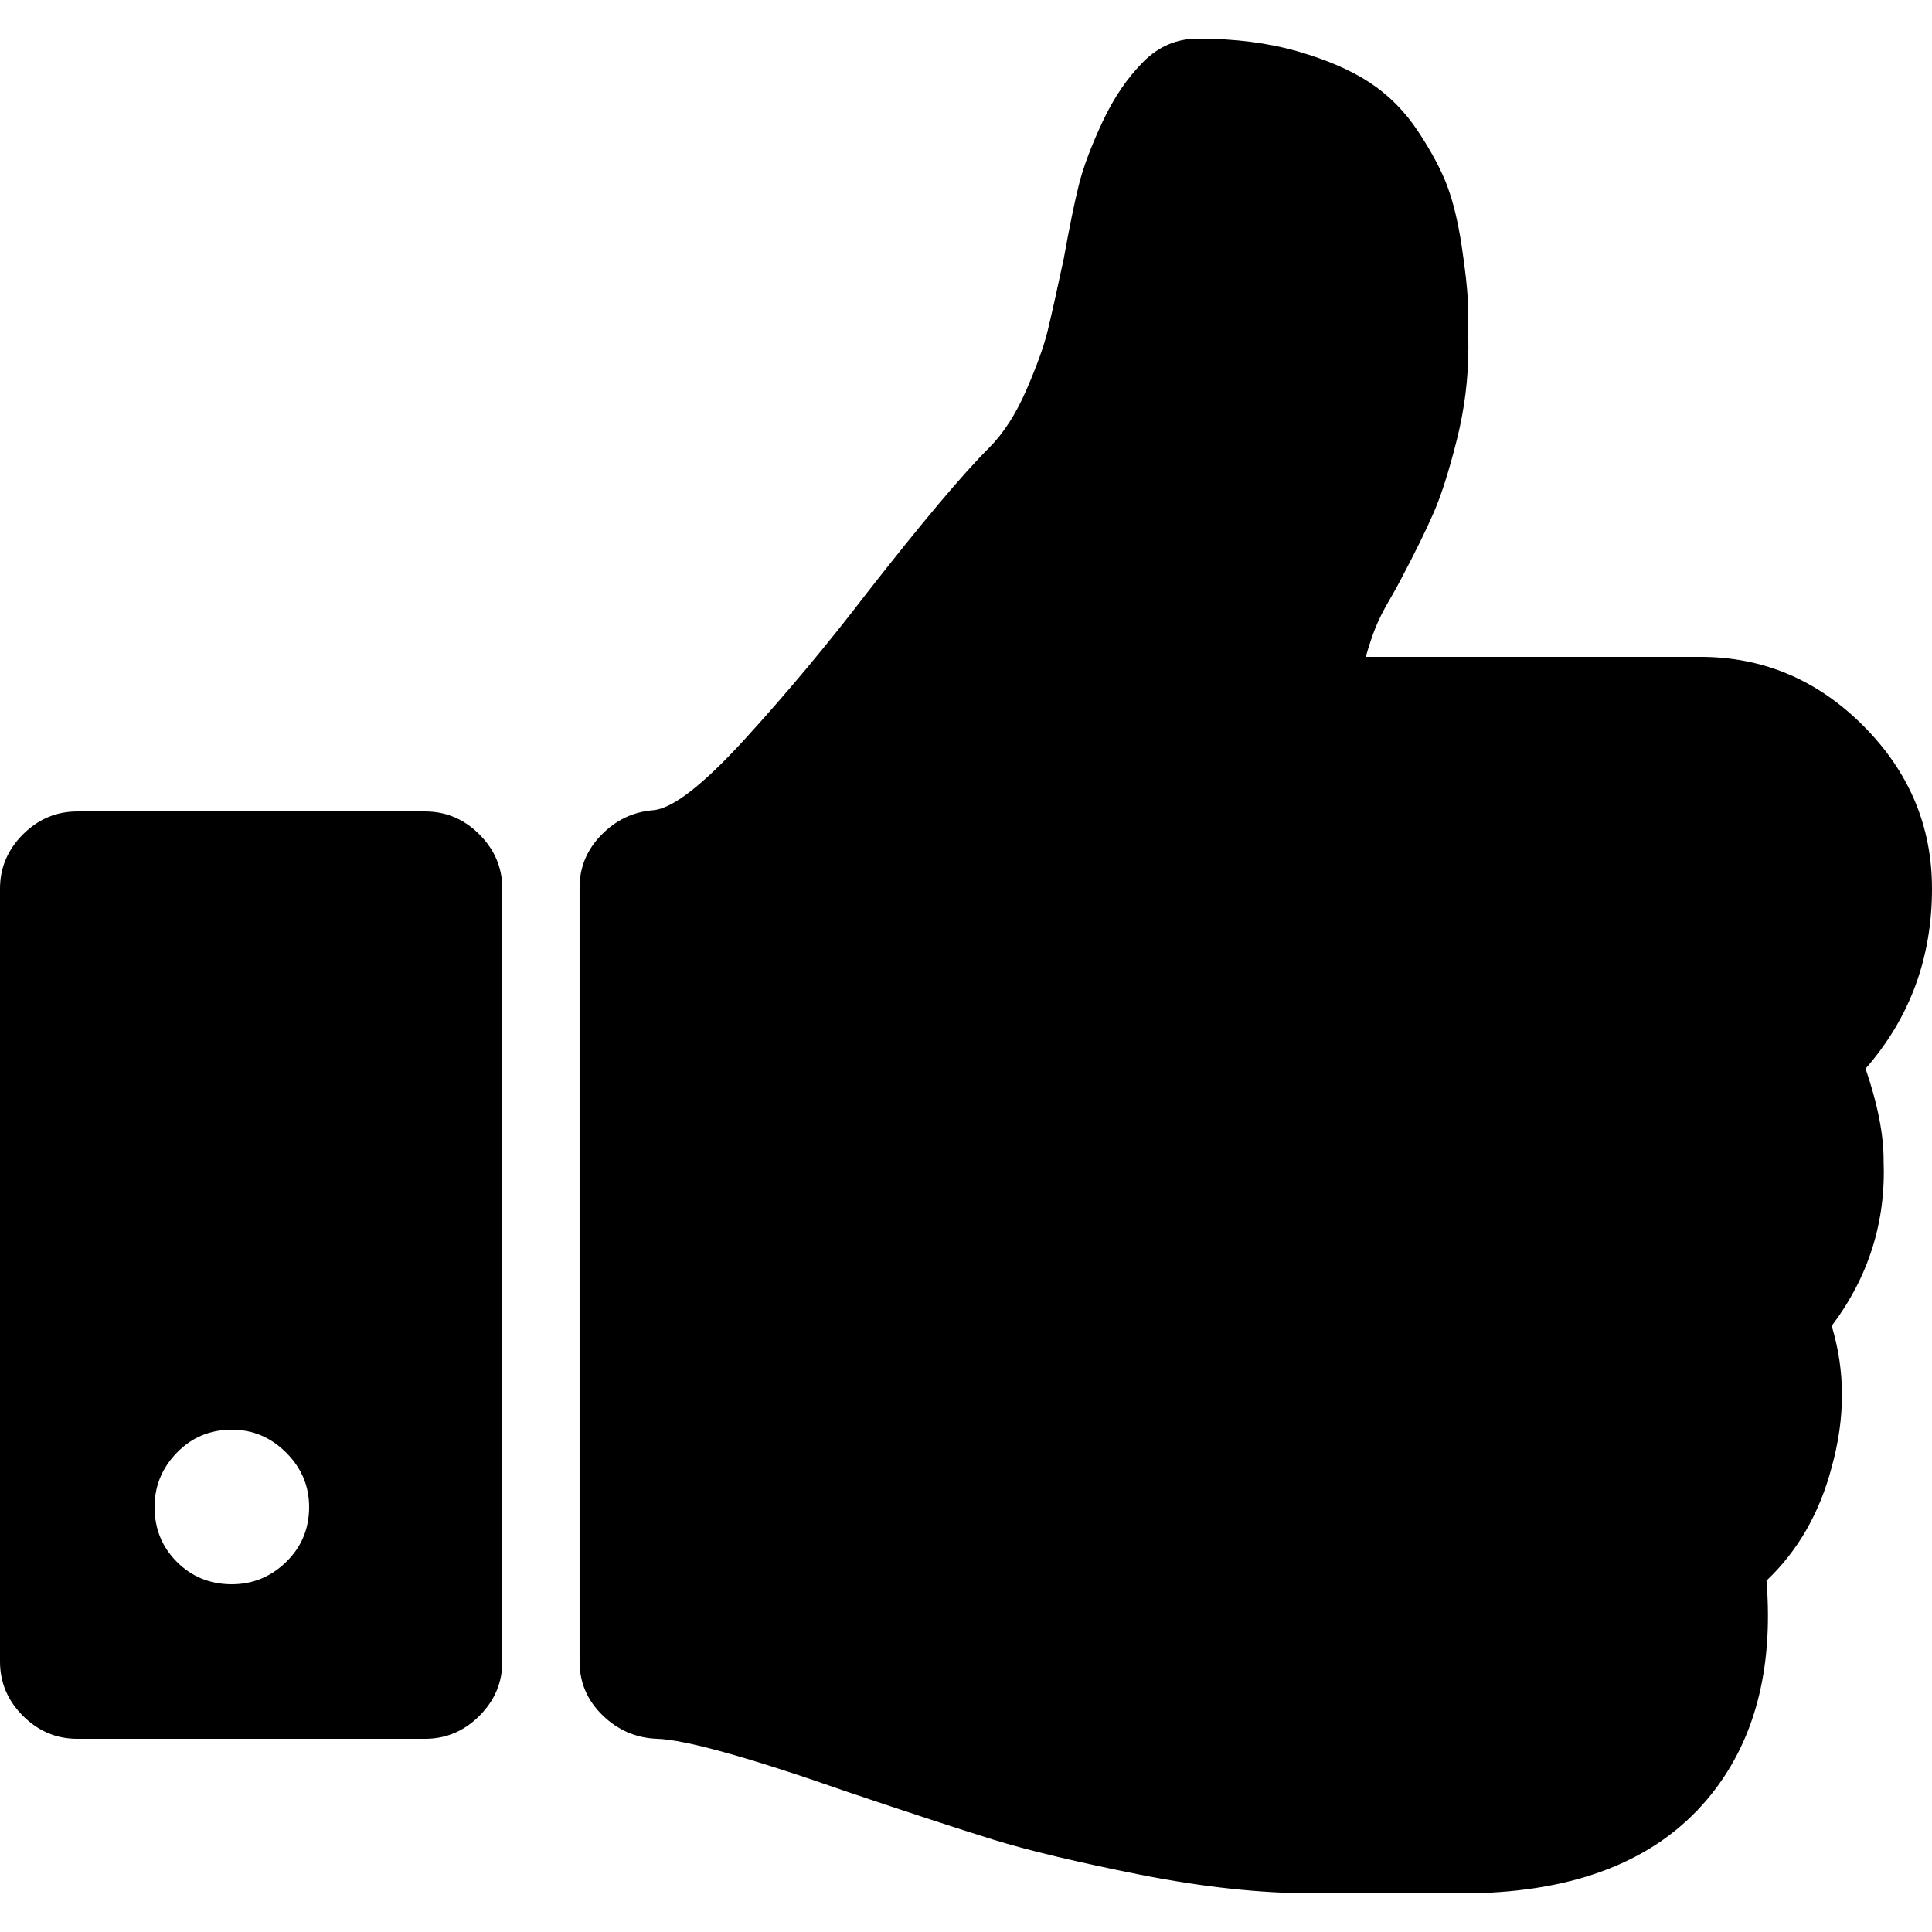
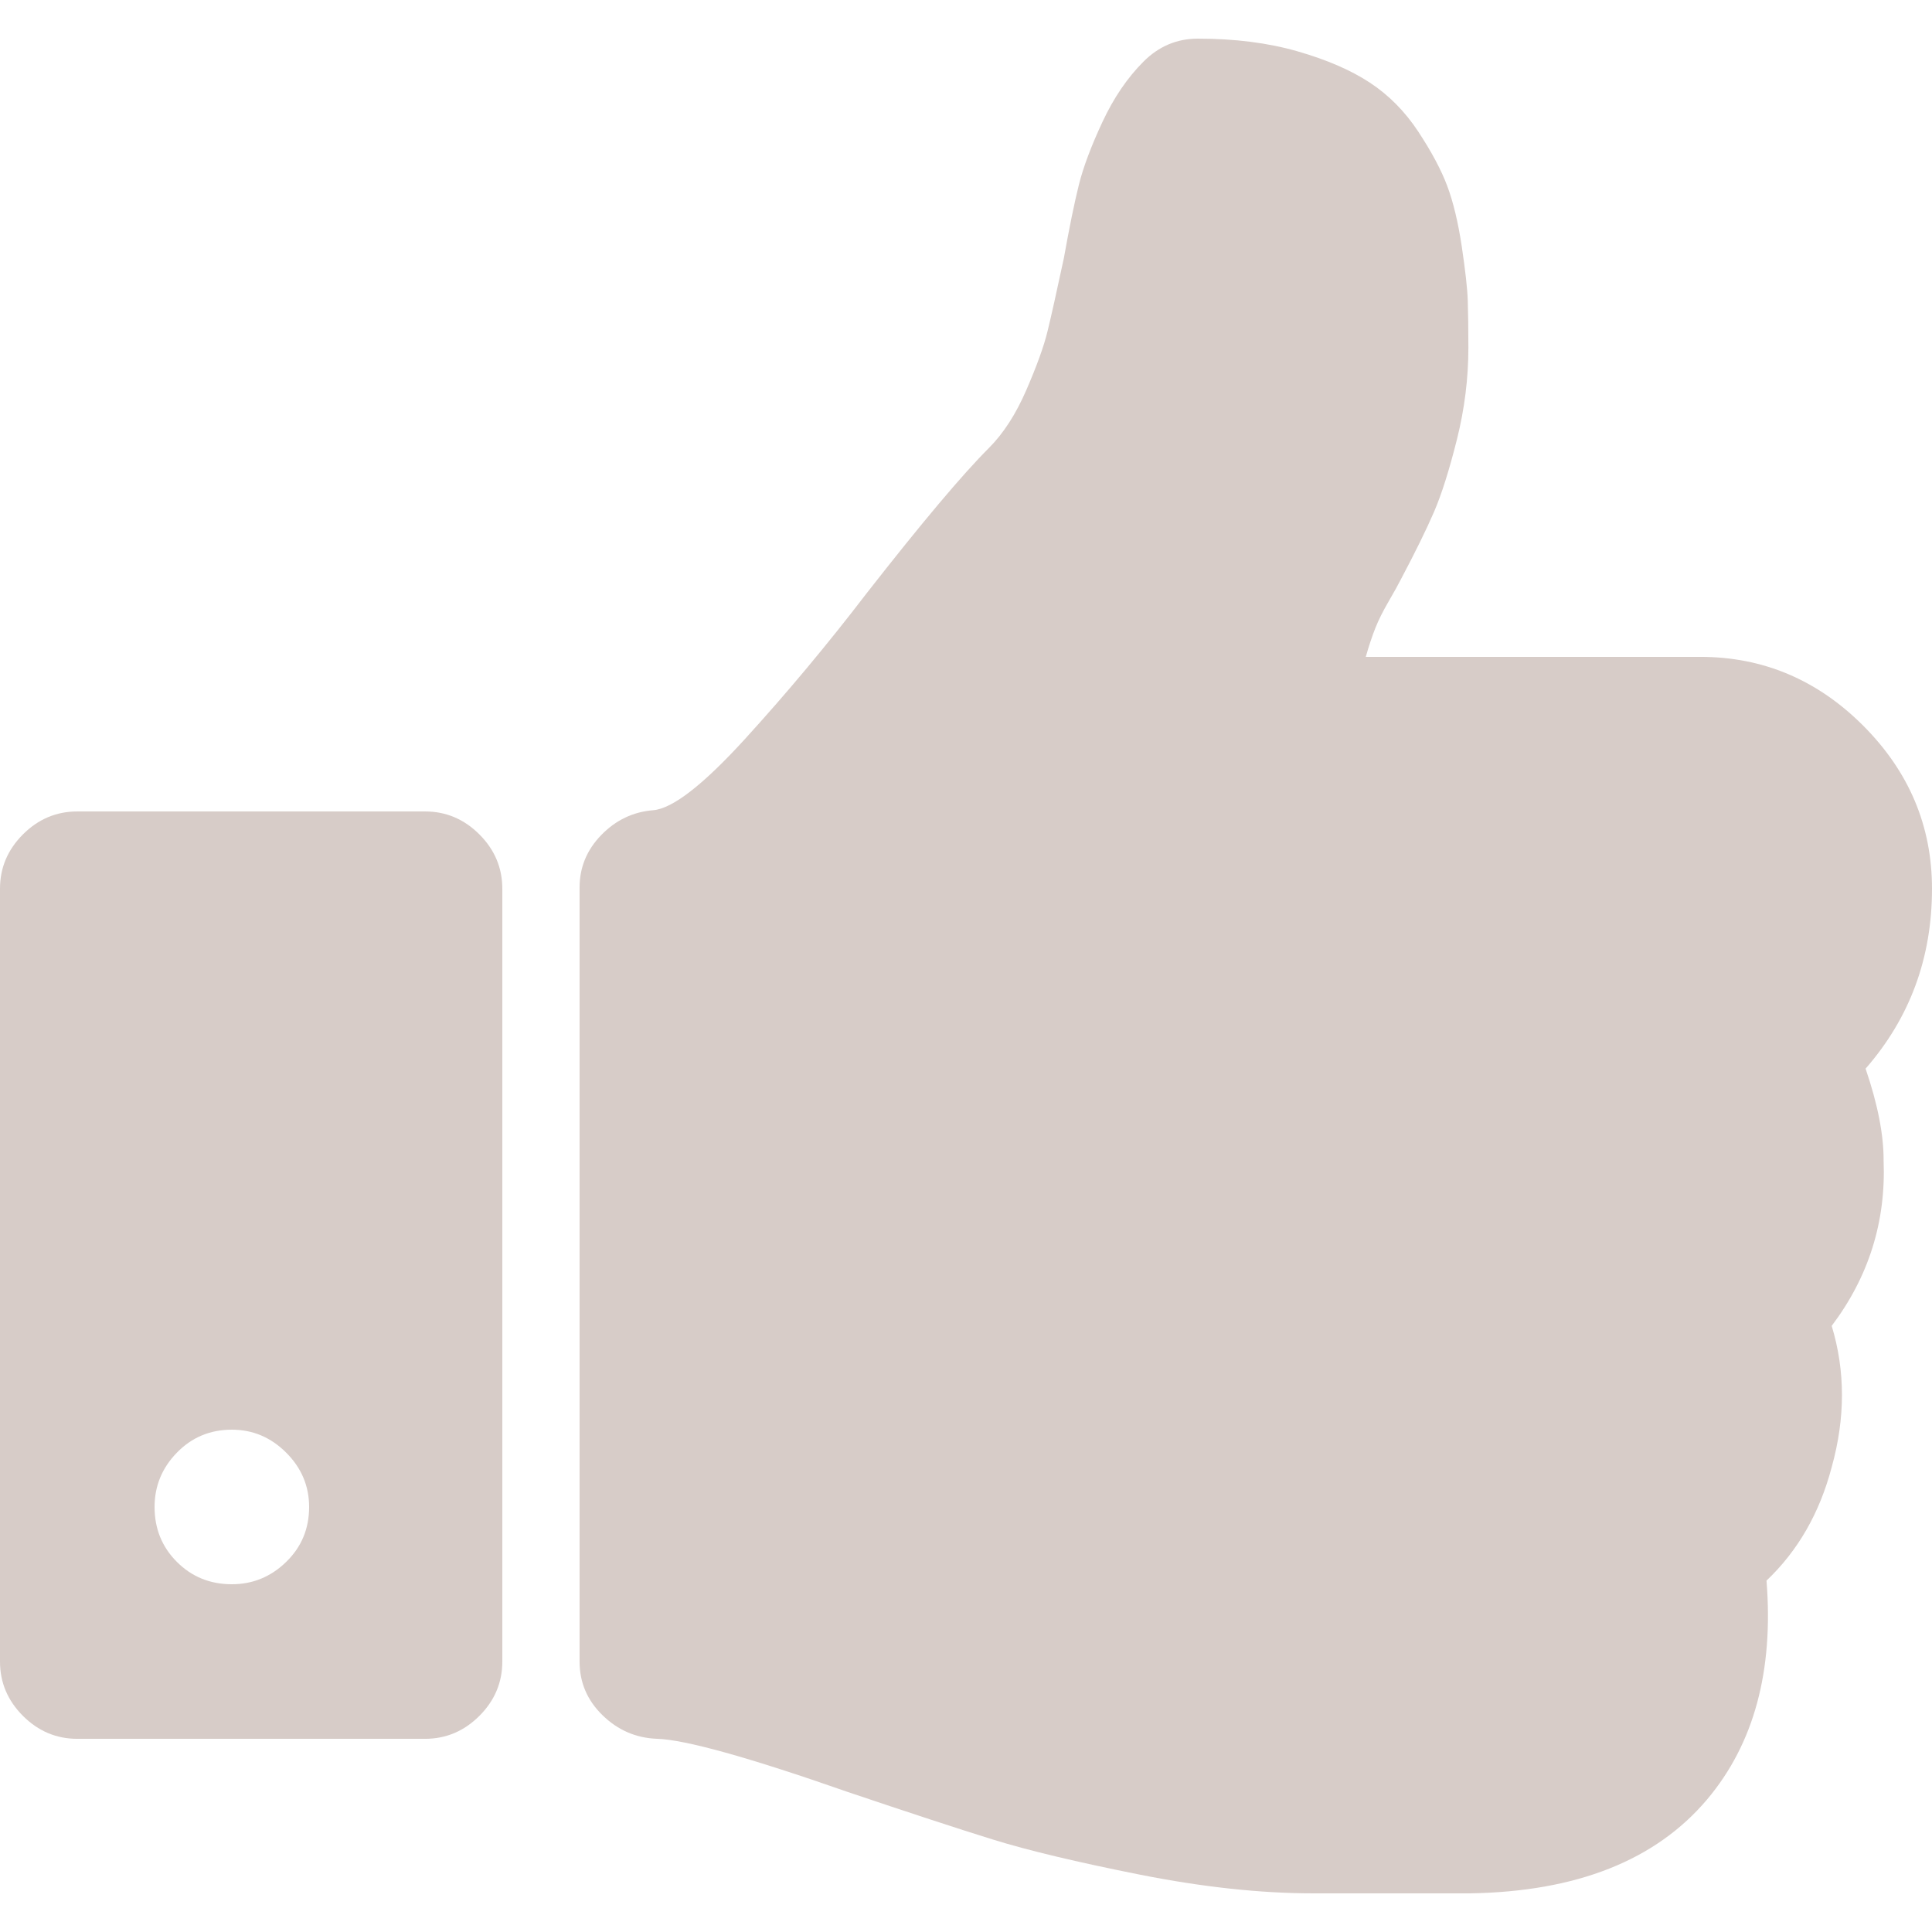
<svg xmlns="http://www.w3.org/2000/svg" version="1.1" id="Capa_1" x="0px" y="0px" width="456.814px" height="456.814px" viewBox="0 0 456.814 456.814" style="enable-background:new 0 0 456.814 456.814;" xml:space="preserve">
  <g>
    <g>
-       <path d="M441.11,252.677c10.468-11.99,15.704-26.169,15.704-42.54c0-14.846-5.432-27.692-16.259-38.547    c-10.849-10.854-23.695-16.278-38.541-16.278h-79.082c0.76-2.664,1.522-4.948,2.282-6.851c0.753-1.903,1.811-3.999,3.138-6.283    c1.328-2.285,2.283-3.999,2.852-5.139c3.425-6.468,6.047-11.801,7.857-15.985c1.807-4.192,3.606-9.9,5.42-17.133    c1.811-7.229,2.711-14.465,2.711-21.698c0-4.566-0.055-8.281-0.145-11.134c-0.089-2.855-0.574-7.139-1.423-12.85    c-0.862-5.708-2.006-10.467-3.43-14.272c-1.43-3.806-3.716-8.092-6.851-12.847c-3.142-4.764-6.947-8.613-11.424-11.565    c-4.476-2.95-10.184-5.424-17.131-7.421c-6.954-1.999-14.801-2.998-23.562-2.998c-4.948,0-9.227,1.809-12.847,5.426    c-3.806,3.806-7.047,8.564-9.709,14.272c-2.666,5.711-4.523,10.66-5.571,14.849c-1.047,4.187-2.238,9.994-3.565,17.415    c-1.719,7.998-2.998,13.752-3.86,17.273c-0.855,3.521-2.525,8.136-4.997,13.845c-2.477,5.713-5.424,10.278-8.851,13.706    c-6.28,6.28-15.891,17.701-28.837,34.259c-9.329,12.18-18.94,23.695-28.837,34.545c-9.899,10.852-17.131,16.466-21.698,16.847    c-4.755,0.38-8.848,2.331-12.275,5.854c-3.427,3.521-5.14,7.662-5.14,12.419v183.01c0,4.949,1.807,9.182,5.424,12.703    c3.615,3.525,7.898,5.38,12.847,5.571c6.661,0.191,21.698,4.374,45.111,12.566c14.654,4.941,26.12,8.706,34.4,11.272    c8.278,2.566,19.849,5.328,34.684,8.282c14.849,2.949,28.551,4.428,41.11,4.428h4.855h21.7h10.276    c25.321-0.38,44.061-7.806,56.247-22.268c11.036-13.135,15.697-30.361,13.99-51.679c7.422-7.042,12.565-15.984,15.416-26.836    c3.231-11.604,3.231-22.74,0-33.397c8.754-11.611,12.847-24.649,12.272-39.115C445.395,268.286,443.971,261.055,441.11,252.677z" />
-       <path d="M100.5,191.864H18.276c-4.952,0-9.235,1.809-12.851,5.426C1.809,200.905,0,205.188,0,210.137v182.732    c0,4.942,1.809,9.227,5.426,12.847c3.619,3.611,7.902,5.421,12.851,5.421H100.5c4.948,0,9.229-1.81,12.847-5.421    c3.616-3.62,5.424-7.904,5.424-12.847V210.137c0-4.949-1.809-9.231-5.424-12.847C109.73,193.672,105.449,191.864,100.5,191.864z     M67.665,369.308c-3.616,3.521-7.898,5.281-12.847,5.281c-5.14,0-9.471-1.76-12.99-5.281c-3.521-3.521-5.281-7.85-5.281-12.99    c0-4.948,1.759-9.232,5.281-12.847c3.52-3.617,7.85-5.428,12.99-5.428c4.949,0,9.231,1.811,12.847,5.428    c3.617,3.614,5.426,7.898,5.426,12.847C73.091,361.458,71.286,365.786,67.665,369.308z" />
+       <path d="M441.11,252.677c10.468-11.99,15.704-26.169,15.704-42.54c0-14.846-5.432-27.692-16.259-38.547    c-10.849-10.854-23.695-16.278-38.541-16.278h-79.082c0.76-2.664,1.522-4.948,2.282-6.851c0.753-1.903,1.811-3.999,3.138-6.283    c1.328-2.285,2.283-3.999,2.852-5.139c3.425-6.468,6.047-11.801,7.857-15.985c1.807-4.192,3.606-9.9,5.42-17.133    c1.811-7.229,2.711-14.465,2.711-21.698c0-4.566-0.055-8.281-0.145-11.134c-0.089-2.855-0.574-7.139-1.423-12.85    c-0.862-5.708-2.006-10.467-3.43-14.272c-1.43-3.806-3.716-8.092-6.851-12.847c-3.142-4.764-6.947-8.613-11.424-11.565    c-4.476-2.95-10.184-5.424-17.131-7.421c-6.954-1.999-14.801-2.998-23.562-2.998c-4.948,0-9.227,1.809-12.847,5.426    c-3.806,3.806-7.047,8.564-9.709,14.272c-2.666,5.711-4.523,10.66-5.571,14.849c-1.047,4.187-2.238,9.994-3.565,17.415    c-1.719,7.998-2.998,13.752-3.86,17.273c-0.855,3.521-2.525,8.136-4.997,13.845c-2.477,5.713-5.424,10.278-8.851,13.706    c-6.28,6.28-15.891,17.701-28.837,34.259c-9.329,12.18-18.94,23.695-28.837,34.545c-9.899,10.852-17.131,16.466-21.698,16.847    c-4.755,0.38-8.848,2.331-12.275,5.854c-3.427,3.521-5.14,7.662-5.14,12.419v183.01c0,4.949,1.807,9.182,5.424,12.703    c3.615,3.525,7.898,5.38,12.847,5.571c6.661,0.191,21.698,4.374,45.111,12.566c14.654,4.941,26.12,8.706,34.4,11.272    c8.278,2.566,19.849,5.328,34.684,8.282c14.849,2.949,28.551,4.428,41.11,4.428h4.855h21.7h10.276    c25.321-0.38,44.061-7.806,56.247-22.268c11.036-13.135,15.697-30.361,13.99-51.679c7.422-7.042,12.565-15.984,15.416-26.836    c3.231-11.604,3.231-22.74,0-33.397c8.754-11.611,12.847-24.649,12.272-39.115C445.395,268.286,443.971,261.055,441.11,252.677z" style="fill:#d7ccc8;fill-opacity:1" />
+       <path d="M100.5,191.864H18.276c-4.952,0-9.235,1.809-12.851,5.426C1.809,200.905,0,205.188,0,210.137v182.732    c0,4.942,1.809,9.227,5.426,12.847c3.619,3.611,7.902,5.421,12.851,5.421H100.5c4.948,0,9.229-1.81,12.847-5.421    c3.616-3.62,5.424-7.904,5.424-12.847V210.137c0-4.949-1.809-9.231-5.424-12.847C109.73,193.672,105.449,191.864,100.5,191.864z     M67.665,369.308c-3.616,3.521-7.898,5.281-12.847,5.281c-5.14,0-9.471-1.76-12.99-5.281c-3.521-3.521-5.281-7.85-5.281-12.99    c0-4.948,1.759-9.232,5.281-12.847c3.52-3.617,7.85-5.428,12.99-5.428c4.949,0,9.231,1.811,12.847,5.428    c3.617,3.614,5.426,7.898,5.426,12.847C73.091,361.458,71.286,365.786,67.665,369.308z" style="fill:#d7ccc8;fill-opacity:1" />
    </g>
  </g>
  <g>
</g>
  <g>
</g>
  <g>
</g>
  <g>
</g>
  <g>
</g>
  <g>
</g>
  <g>
</g>
  <g>
</g>
  <g>
</g>
  <g>
</g>
  <g>
</g>
  <g>
</g>
  <g>
</g>
  <g>
</g>
  <g>
</g>
</svg>
